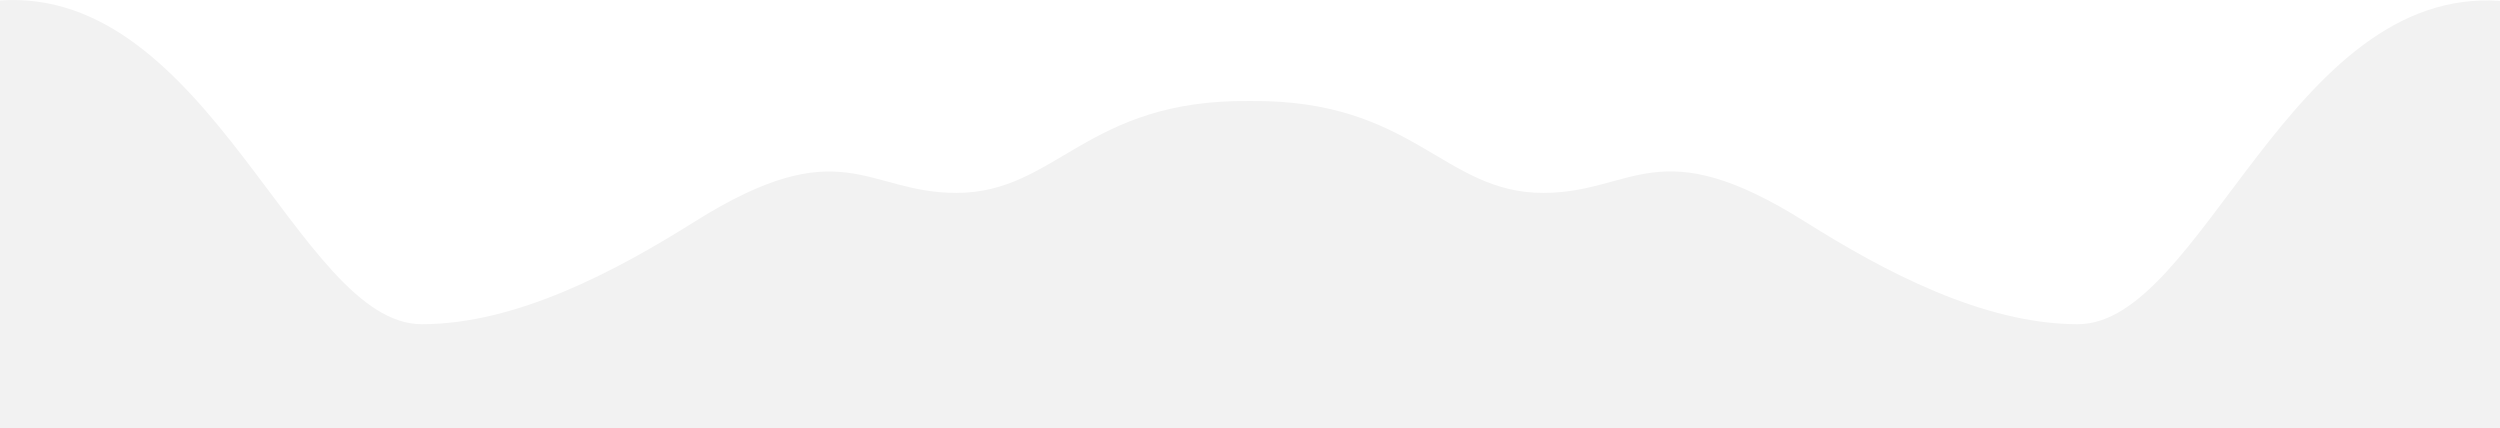
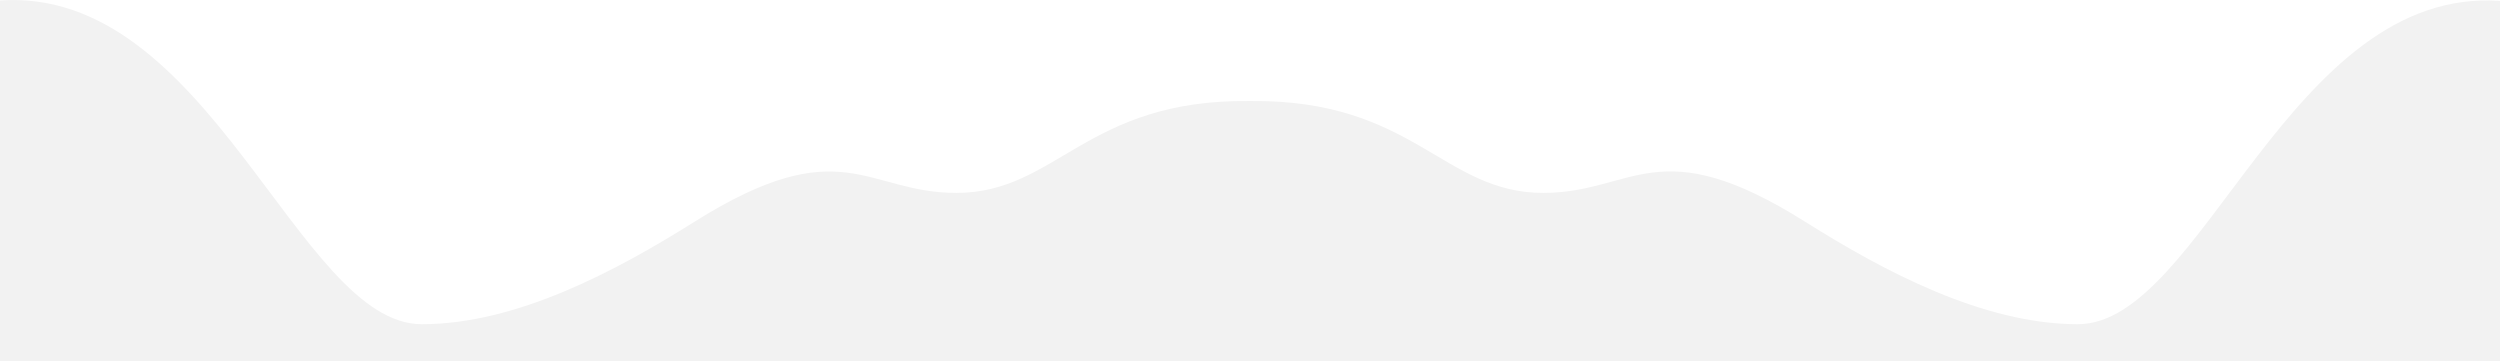
- <svg xmlns="http://www.w3.org/2000/svg" viewBox="0 0 457.35 78.2">
+ <svg xmlns="http://www.w3.org/2000/svg" viewBox="0 0 457.35 66">
  <path d="M457.35,81.62V.17c-38.45-2.7-54.54,59.14-77.22,59.14-17.36,0-35.54-9.72-49.88-18.73-27-17-31.37-5.29-47.92-5.29-18.4,0-23.67-17.13-53.65-16.81h-.08c-30-.32-35.25,16.81-53.66,16.81-16.55,0-20.93-11.67-47.91,5.29-14.34,9-32.53,18.73-49.88,18.73C54.47,59.31,38.38-2.62-.07.09V81.62H-6.52V238.89H514V81.62Z" style="fill:#f2f2f2" />
</svg>
